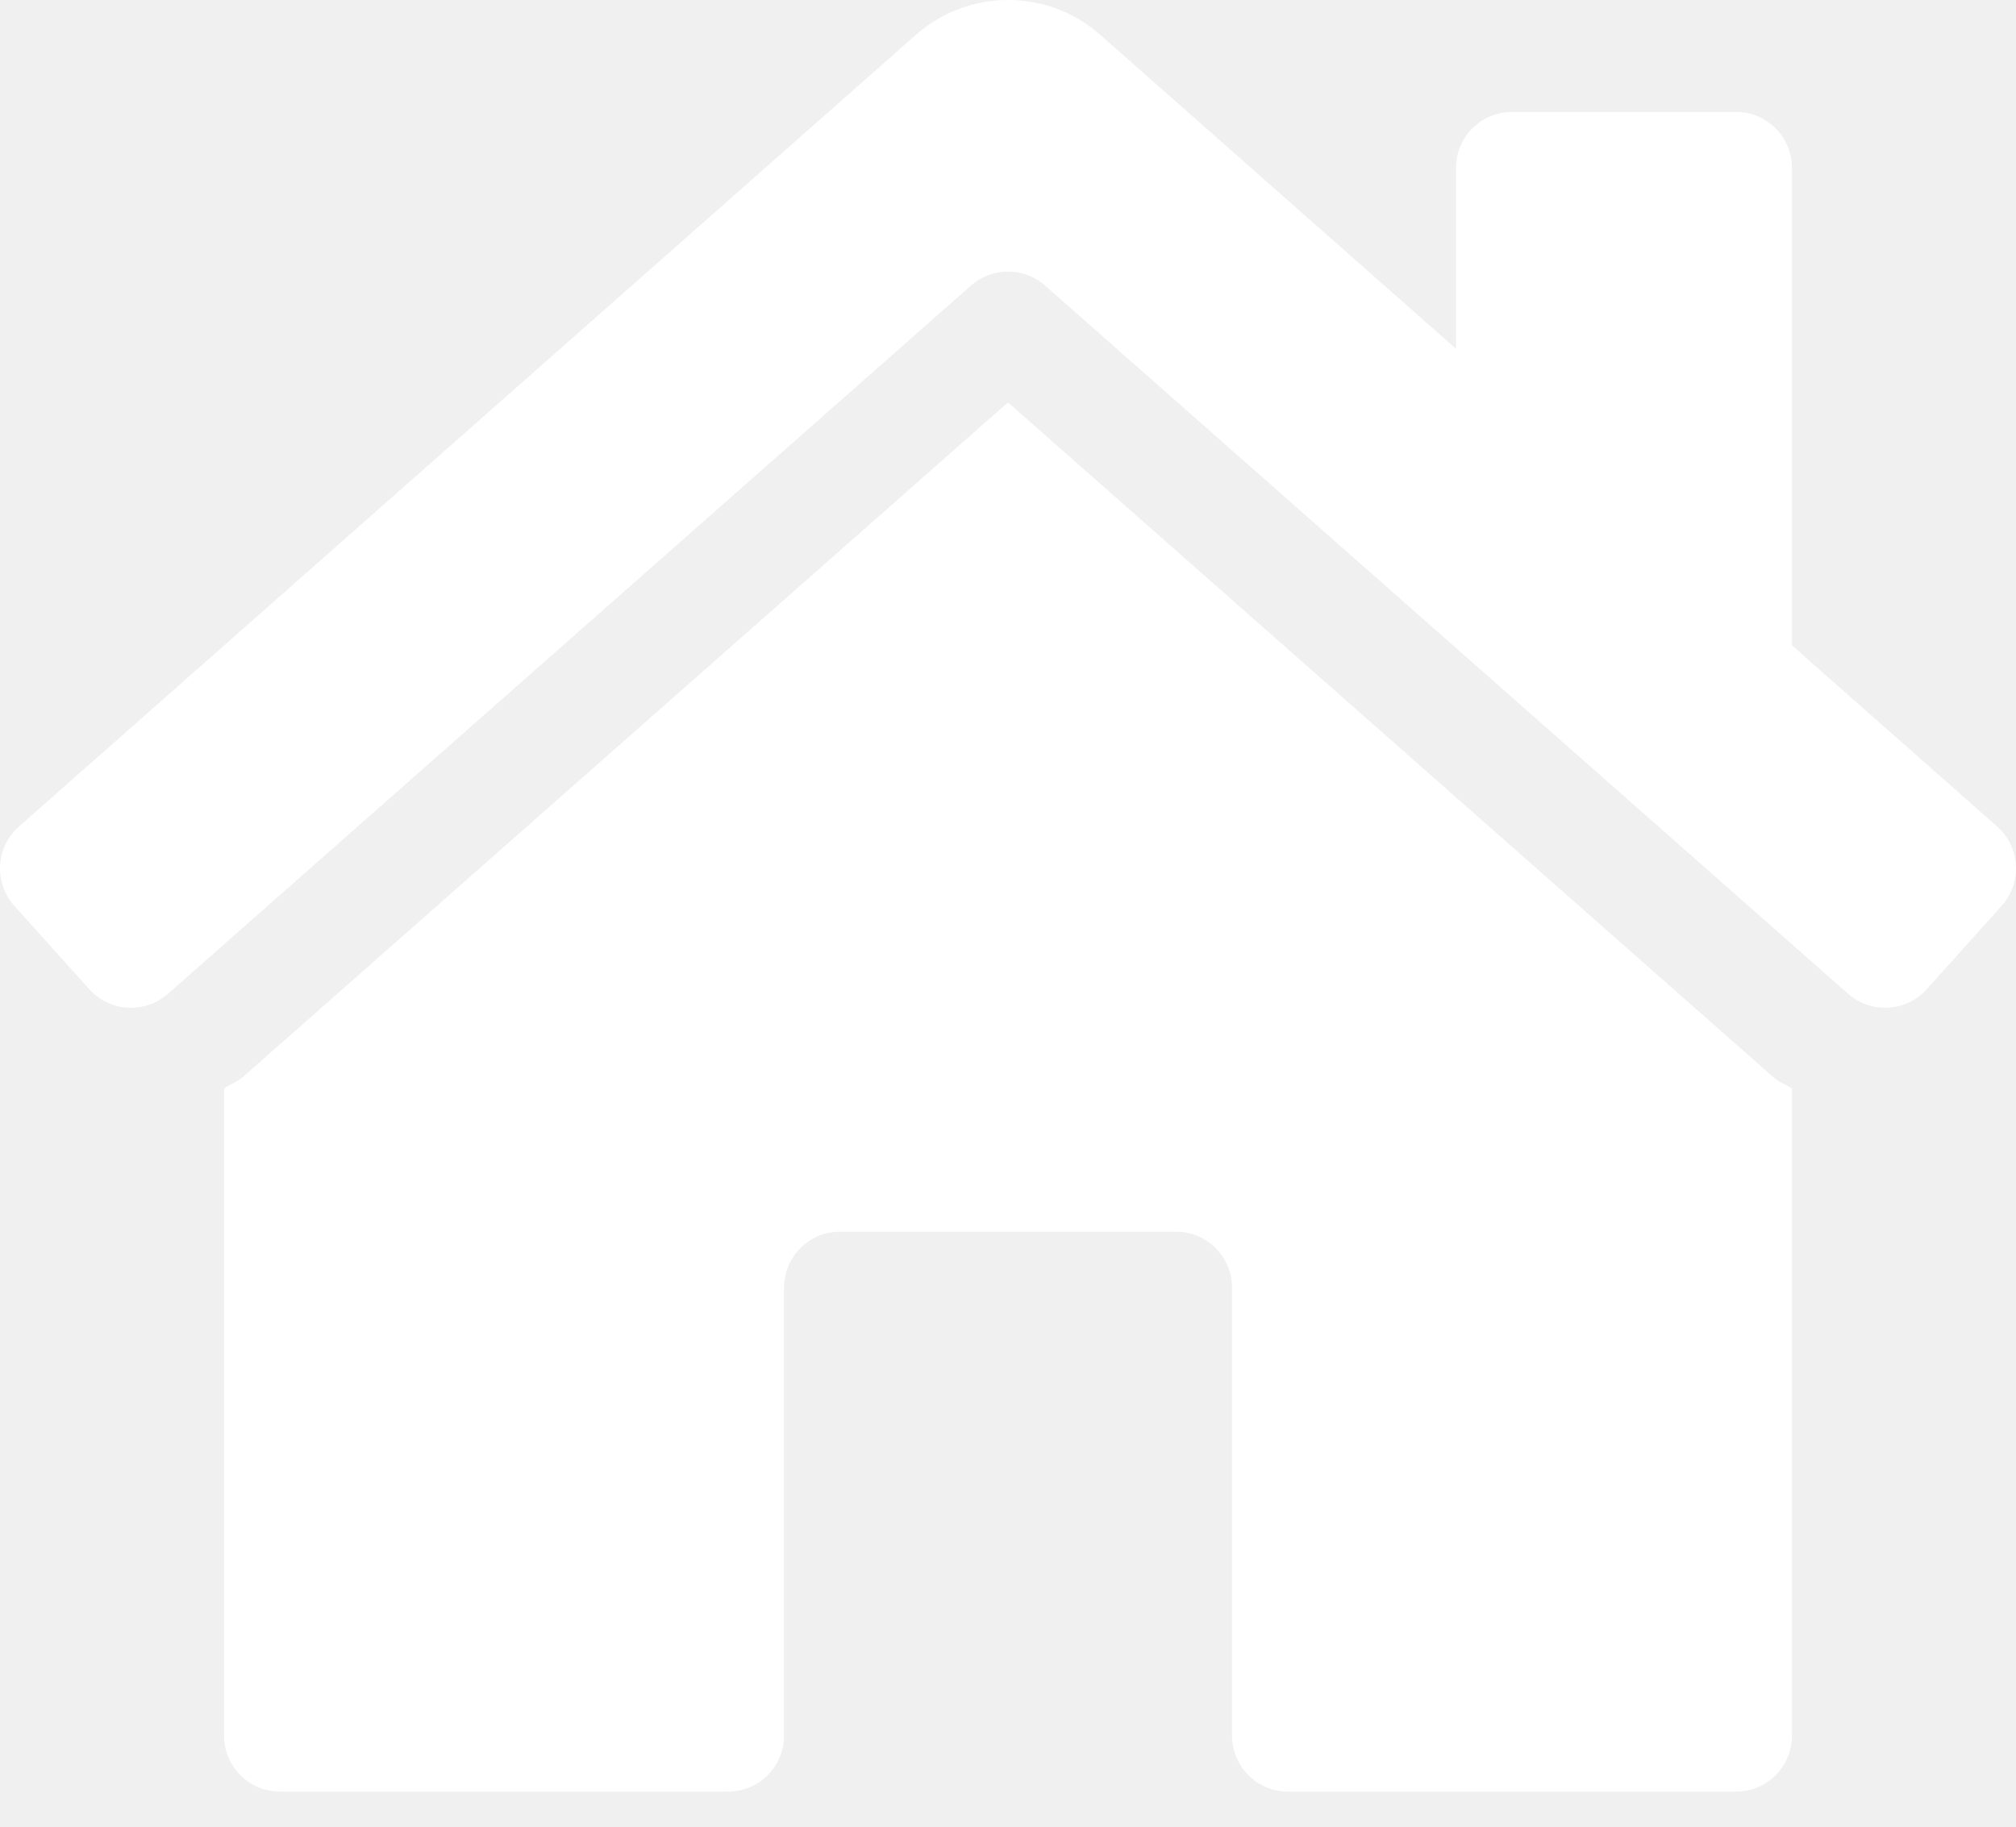
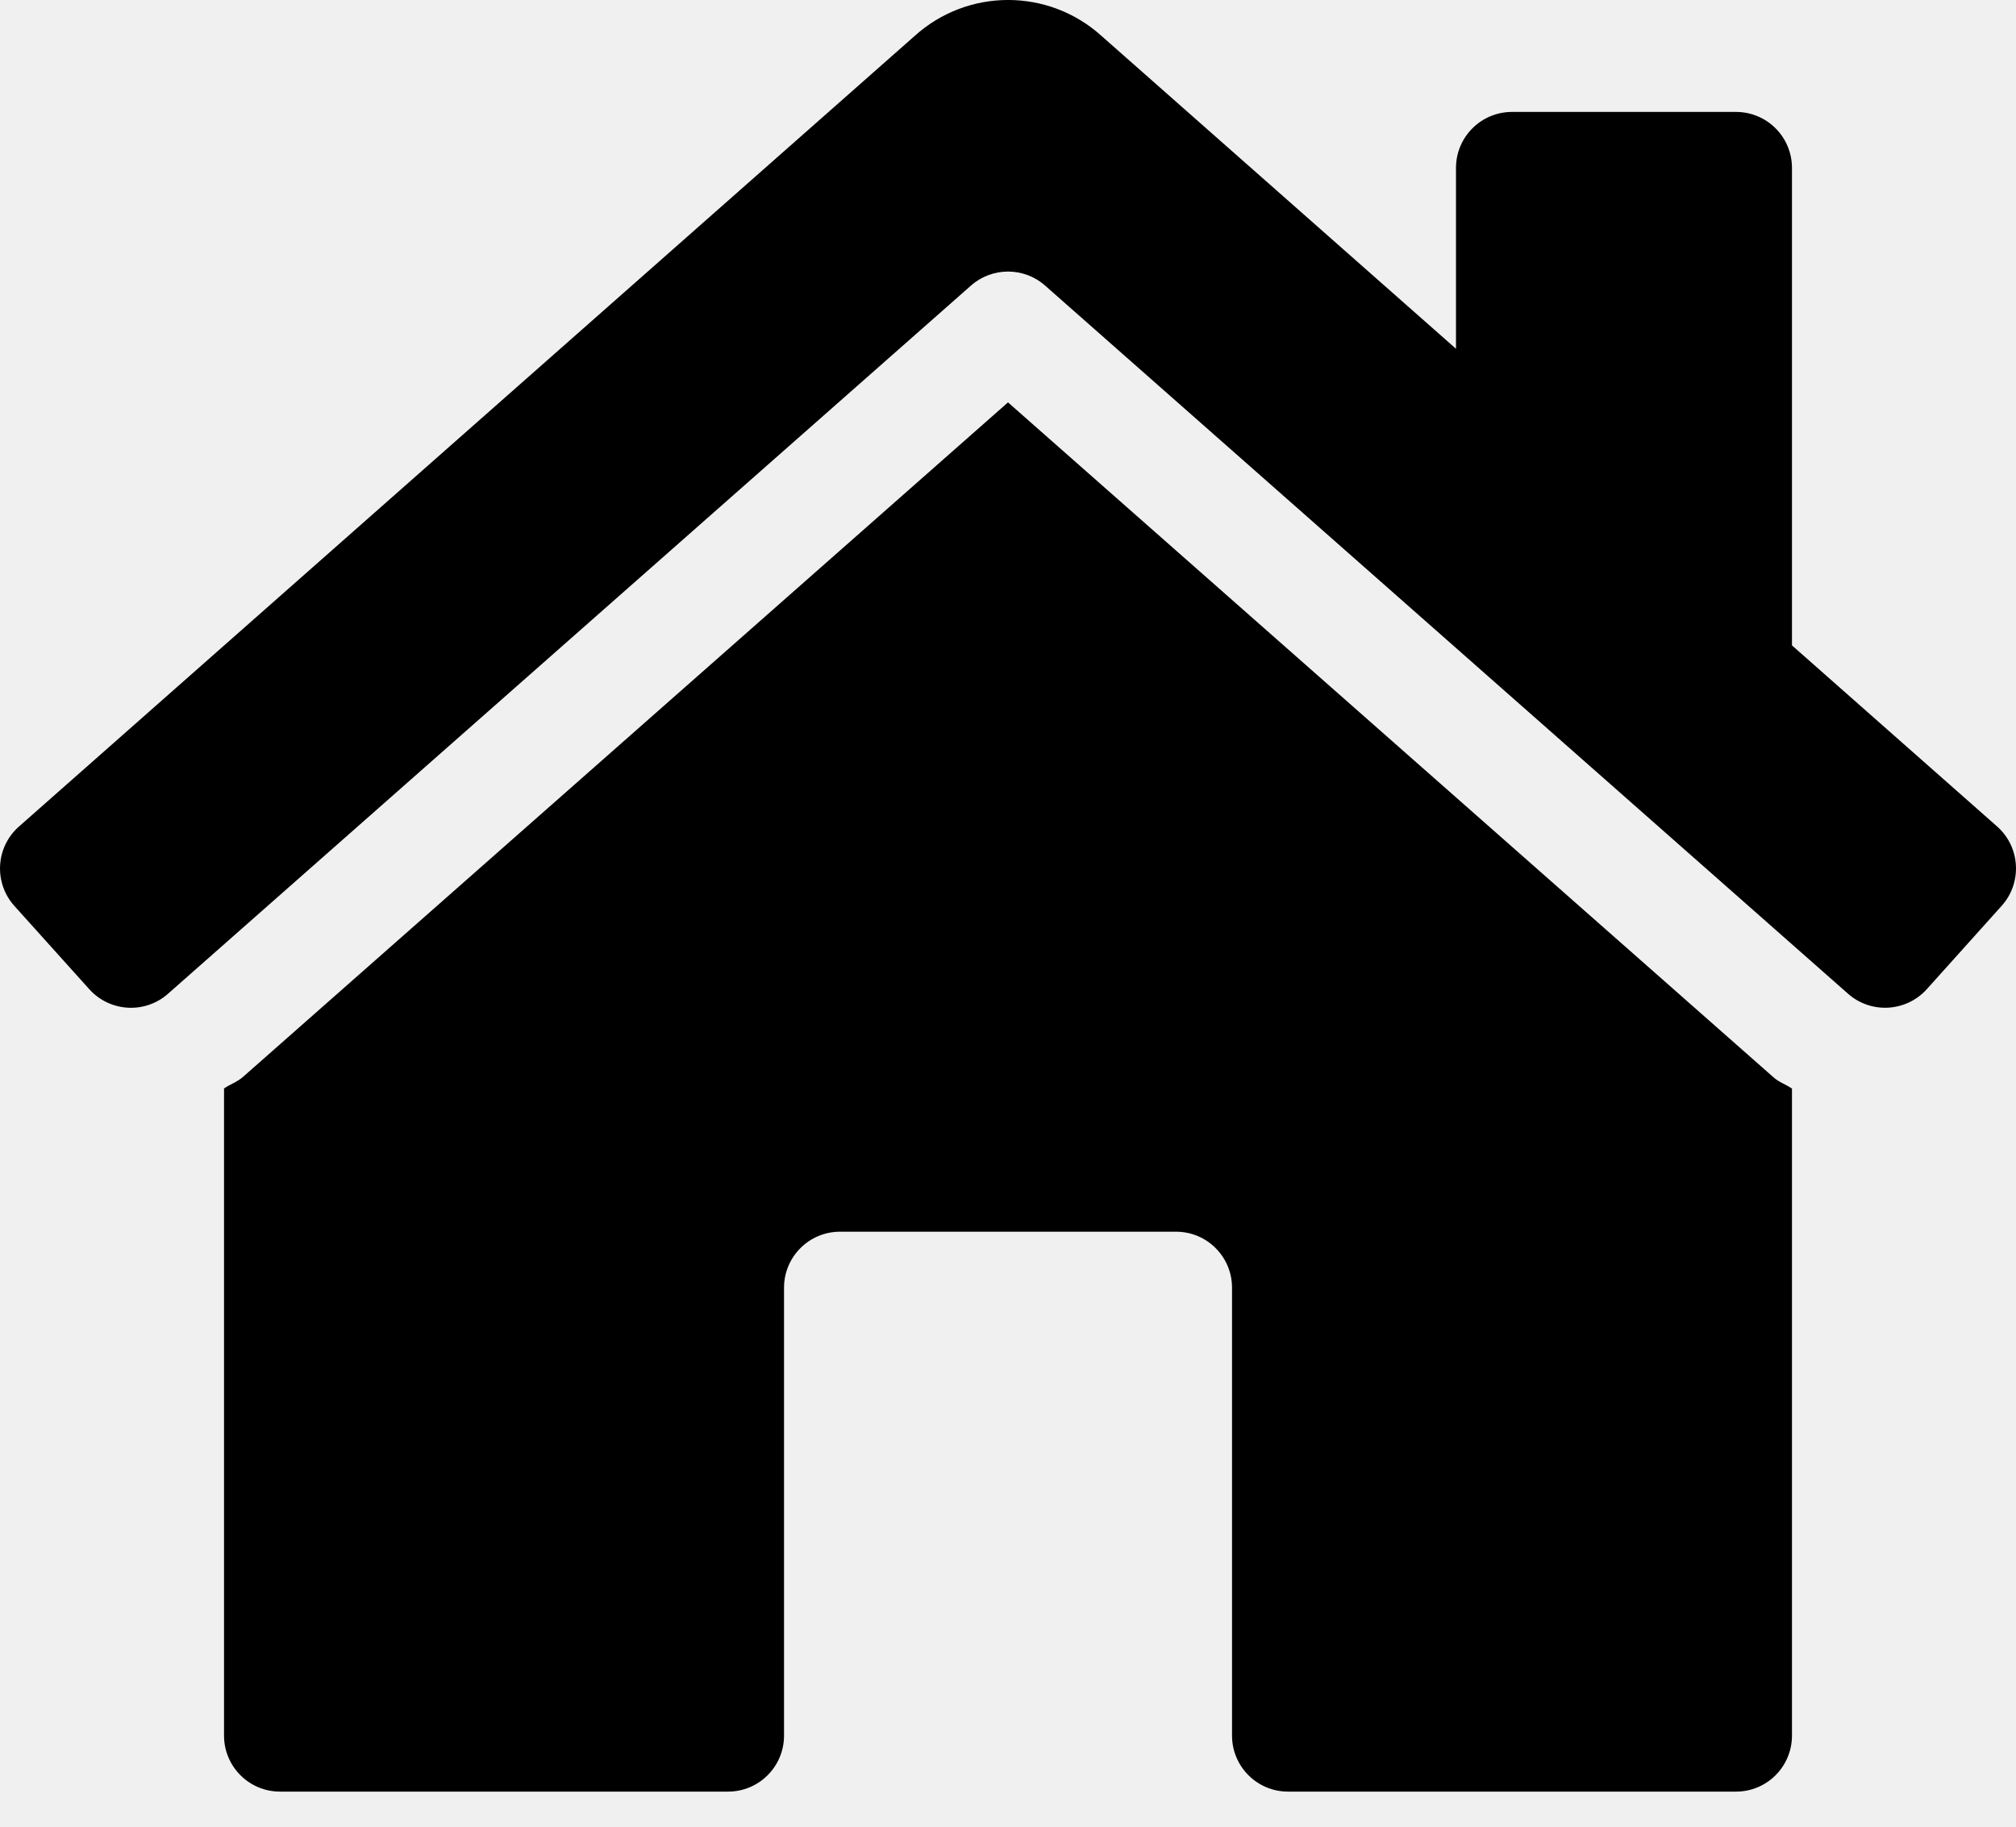
<svg xmlns="http://www.w3.org/2000/svg" width="32px" height="29px" viewBox="0 0 32 29" version="1.1">
  <g id="Page-1" stroke="none" stroke-width="1" fill="none" fill-rule="evenodd">
-     <g id="19-11-14-Ämnessida_steg1" transform="translate(-540, -1643)" fill="#FFFFFF">
+     <g id="19-11-14-Ämnessida_steg1" transform="translate(-540, -1643)" fill="#000000">
      <g id="Group-3" transform="translate(540, 1643)">
        <path d="M16,6.388 L3.86,17.094 C3.77,17.175 3.655,17.212 3.556,17.28 L3.556,27.554 C3.556,28.045 3.954,28.443 4.445,28.443 L11.556,28.443 C12.047,28.443 12.445,28.045 12.445,27.554 L12.445,20.443 C12.445,19.952 12.843,19.554 13.334,19.554 L18.667,19.554 C19.158,19.554 19.556,19.952 19.556,20.443 L19.556,27.554 C19.556,28.045 19.954,28.443 20.445,28.443 L27.556,28.443 C28.047,28.443 28.444,28.045 28.444,27.554 L28.444,17.282 C28.35,17.217 28.238,17.181 28.152,17.104 L16,6.388 Z M31.705,13.125 L28.444,10.246 L28.444,2.666 C28.444,2.175 28.047,1.777 27.556,1.777 L24,1.777 C23.509,1.777 23.111,2.175 23.111,2.666 L23.111,5.537 L17.486,0.572 C16.643,-0.191 15.36,-0.191 14.517,0.572 L0.295,13.127 C-0.07,13.455 -0.1,14.017 0.228,14.382 L0.228,14.382 L1.417,15.704 C1.745,16.069 2.307,16.1 2.672,15.772 C2.673,15.772 2.673,15.771 2.673,15.771 L15.412,4.534 C15.748,4.237 16.253,4.237 16.589,4.534 L29.328,15.771 C29.693,16.099 30.255,16.069 30.584,15.704 L30.584,15.704 L31.773,14.38 C32.1,14.015 32.07,13.453 31.705,13.125 L31.705,13.125 Z" id="Fill-1" />
      </g>
    </g>
  </g>
</svg>
